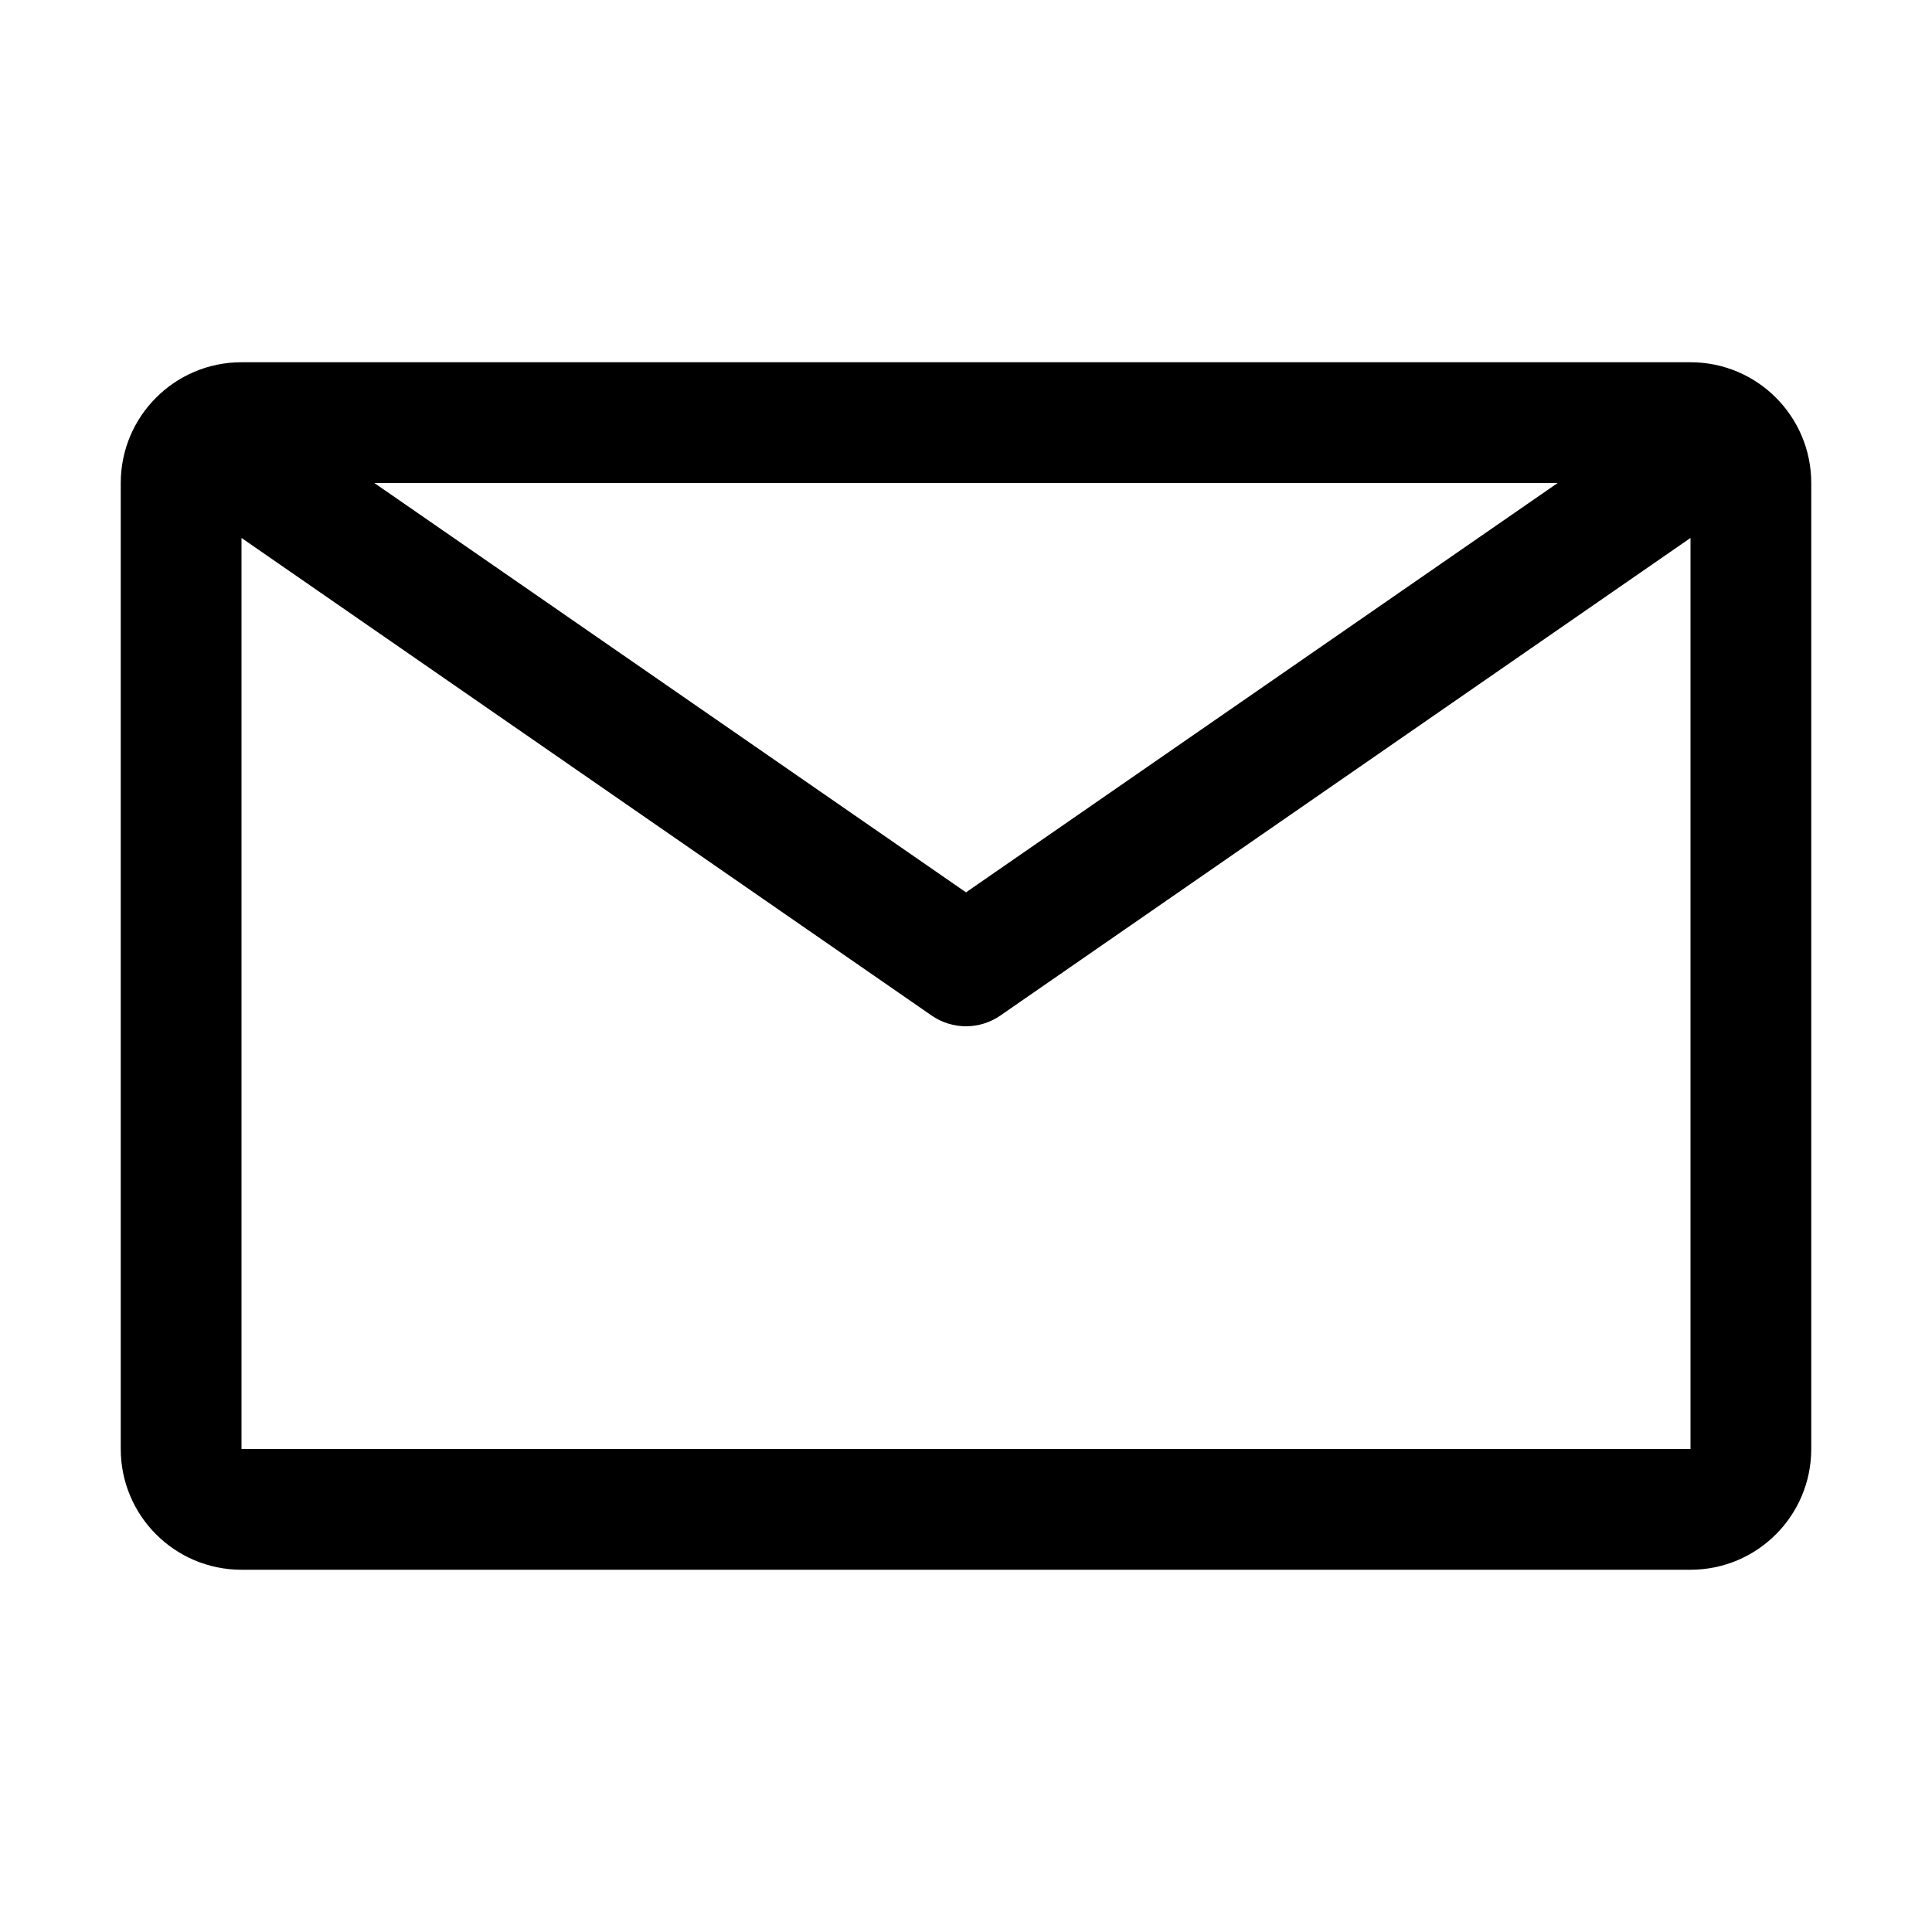
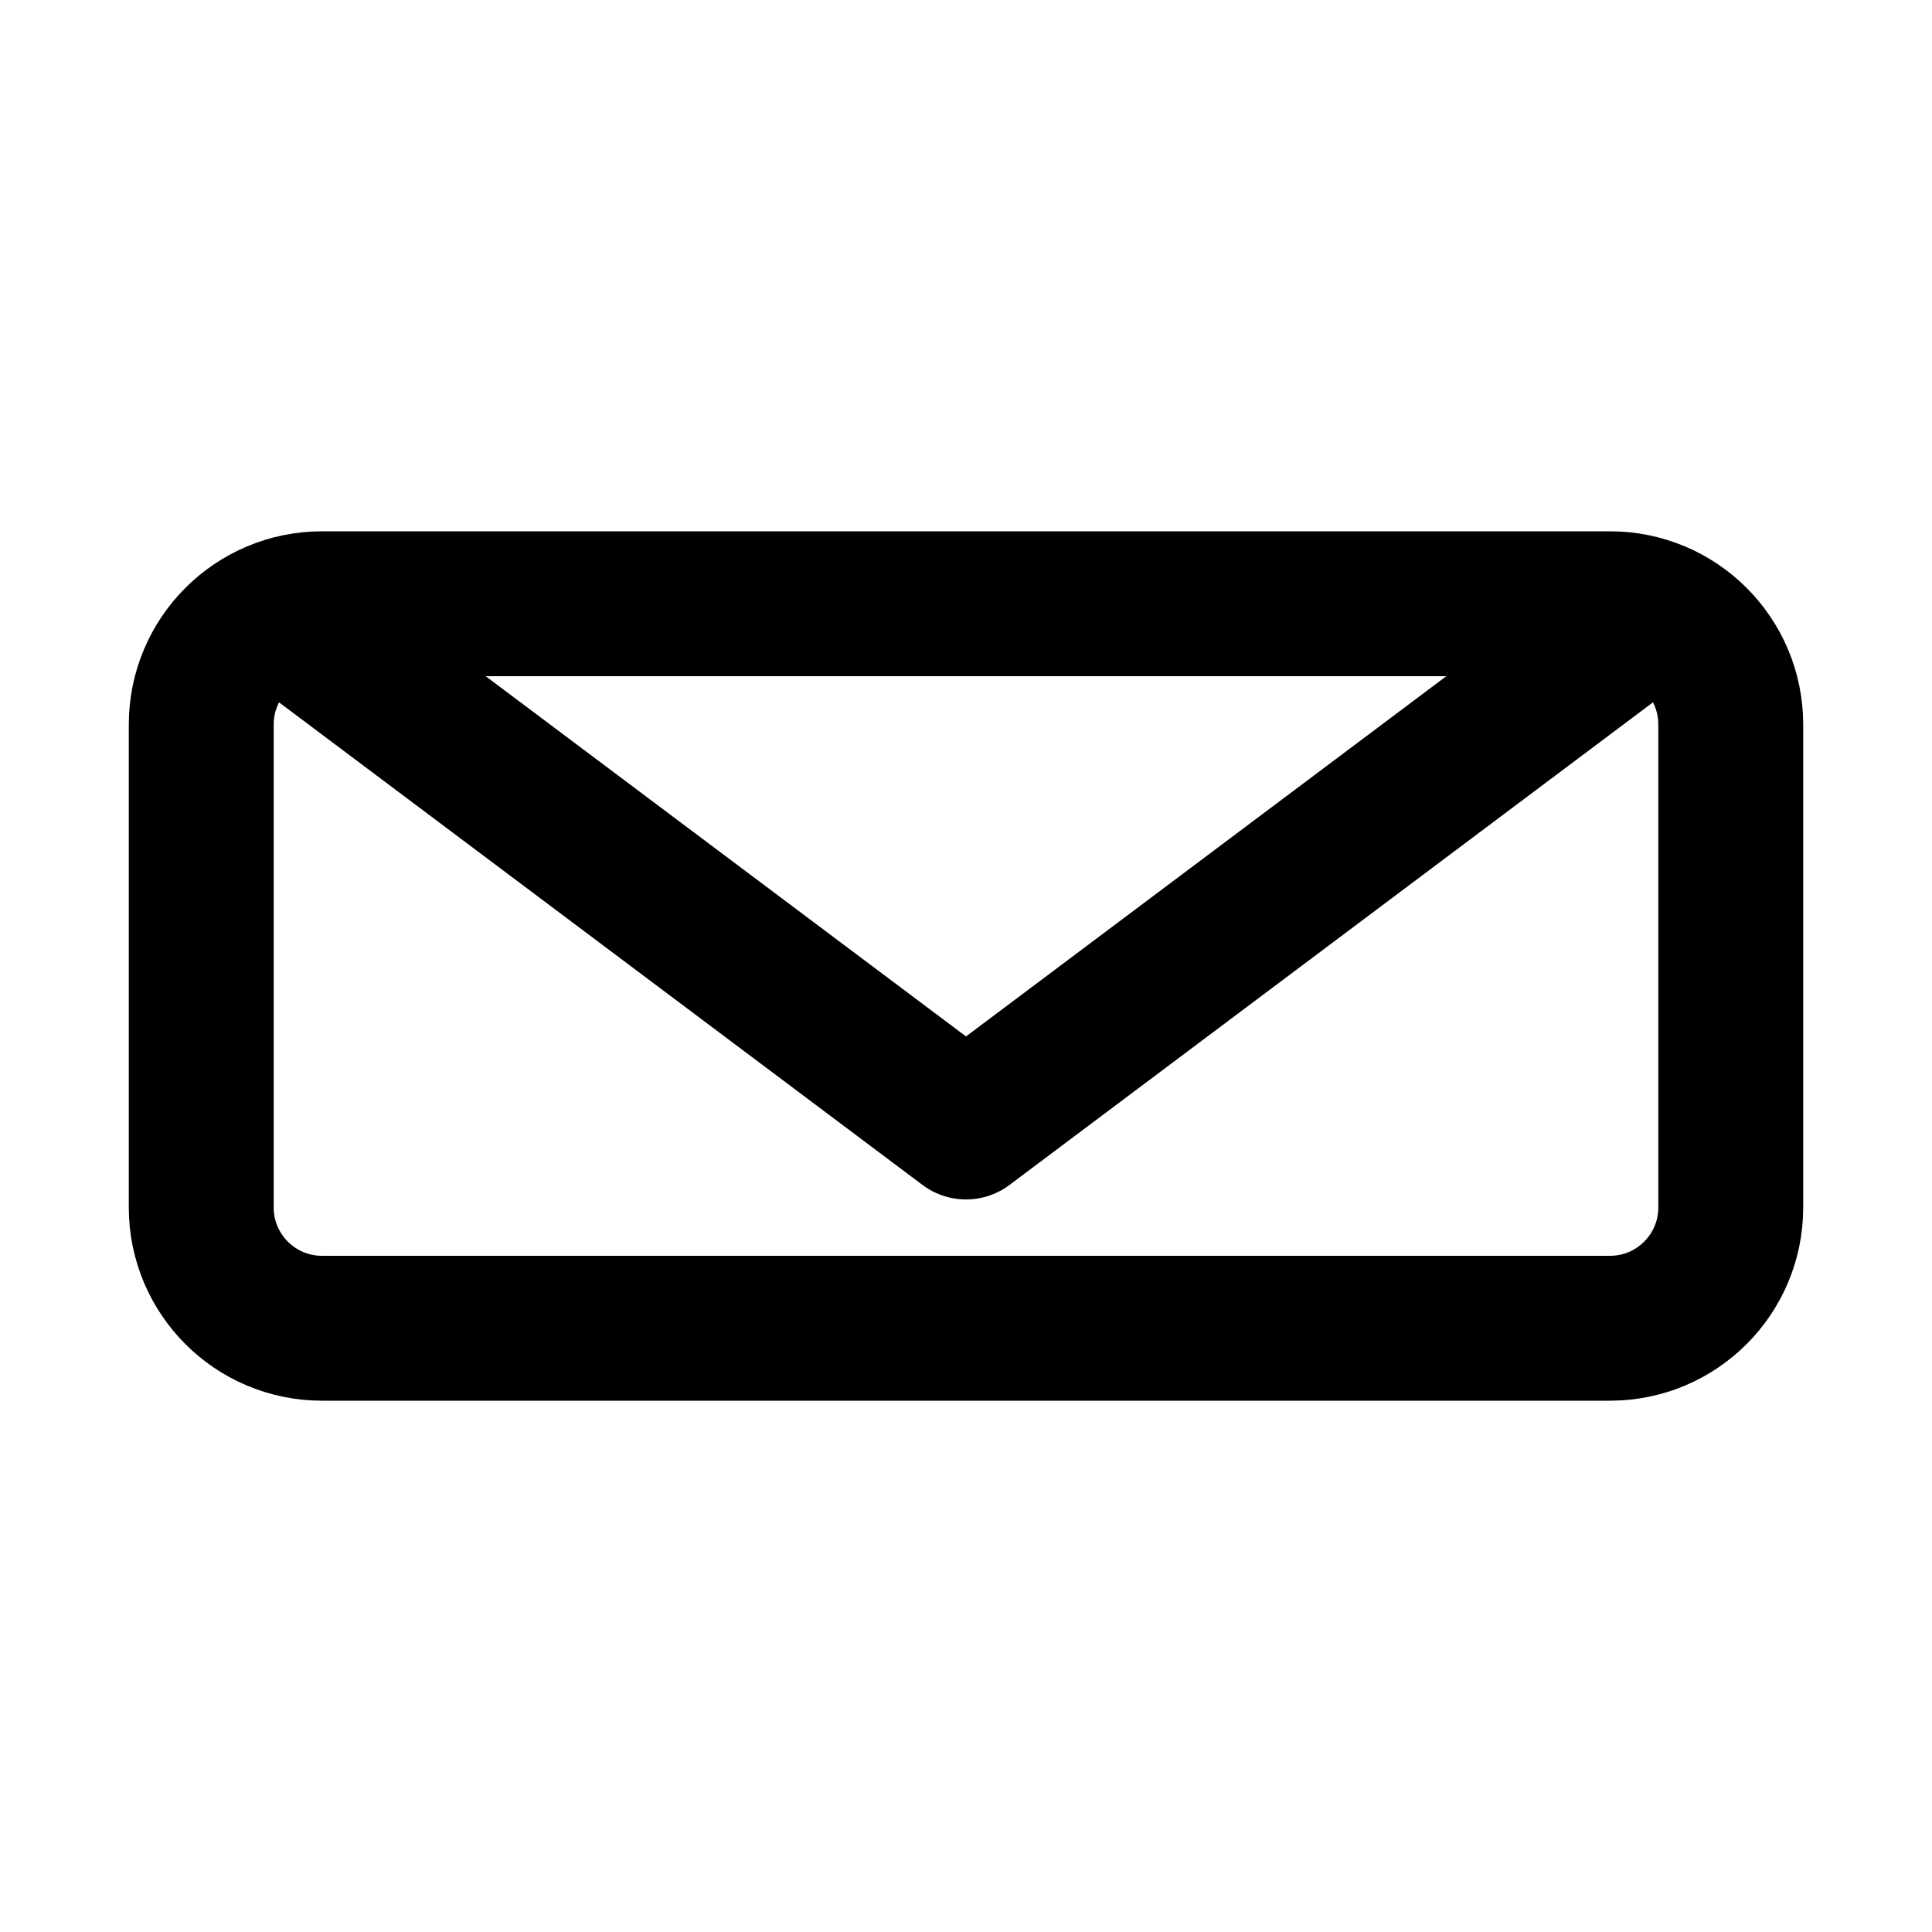
- <svg xmlns="http://www.w3.org/2000/svg" width="32" height="32" viewBox="0 0 32 32">
-   <path fill="currentColor" d="M28 6H4a2 2 0 0 0-2 2v16a2 2 0 0 0 2 2h24a2 2 0 0 0 2-2V8a2 2 0 0 0-2-2m-2.2 2L16 14.78L6.2 8ZM4 24V8.91l11.43 7.91a1 1 0 0 0 1.14 0L28 8.91V24Z" />
+ <svg xmlns="http://www.w3.org/2000/svg" viewBox="0 0 24 24" fill="none">
+   <path d="M4 7.5h16a1.5 1.5 0 0 1 1.5 1.5v6a1.5 1.5 0 0 1-1.5 1.5H4A1.5 1.5 0 0 1 2.5 15V9A1.5 1.5 0 0 1 4 7.5Z" stroke="currentColor" stroke-width="1.8" stroke-linejoin="round" />
+   <path d="m4 8 8 6 8-6" stroke="currentColor" stroke-width="1.8" stroke-linecap="round" stroke-linejoin="round" />
</svg>
